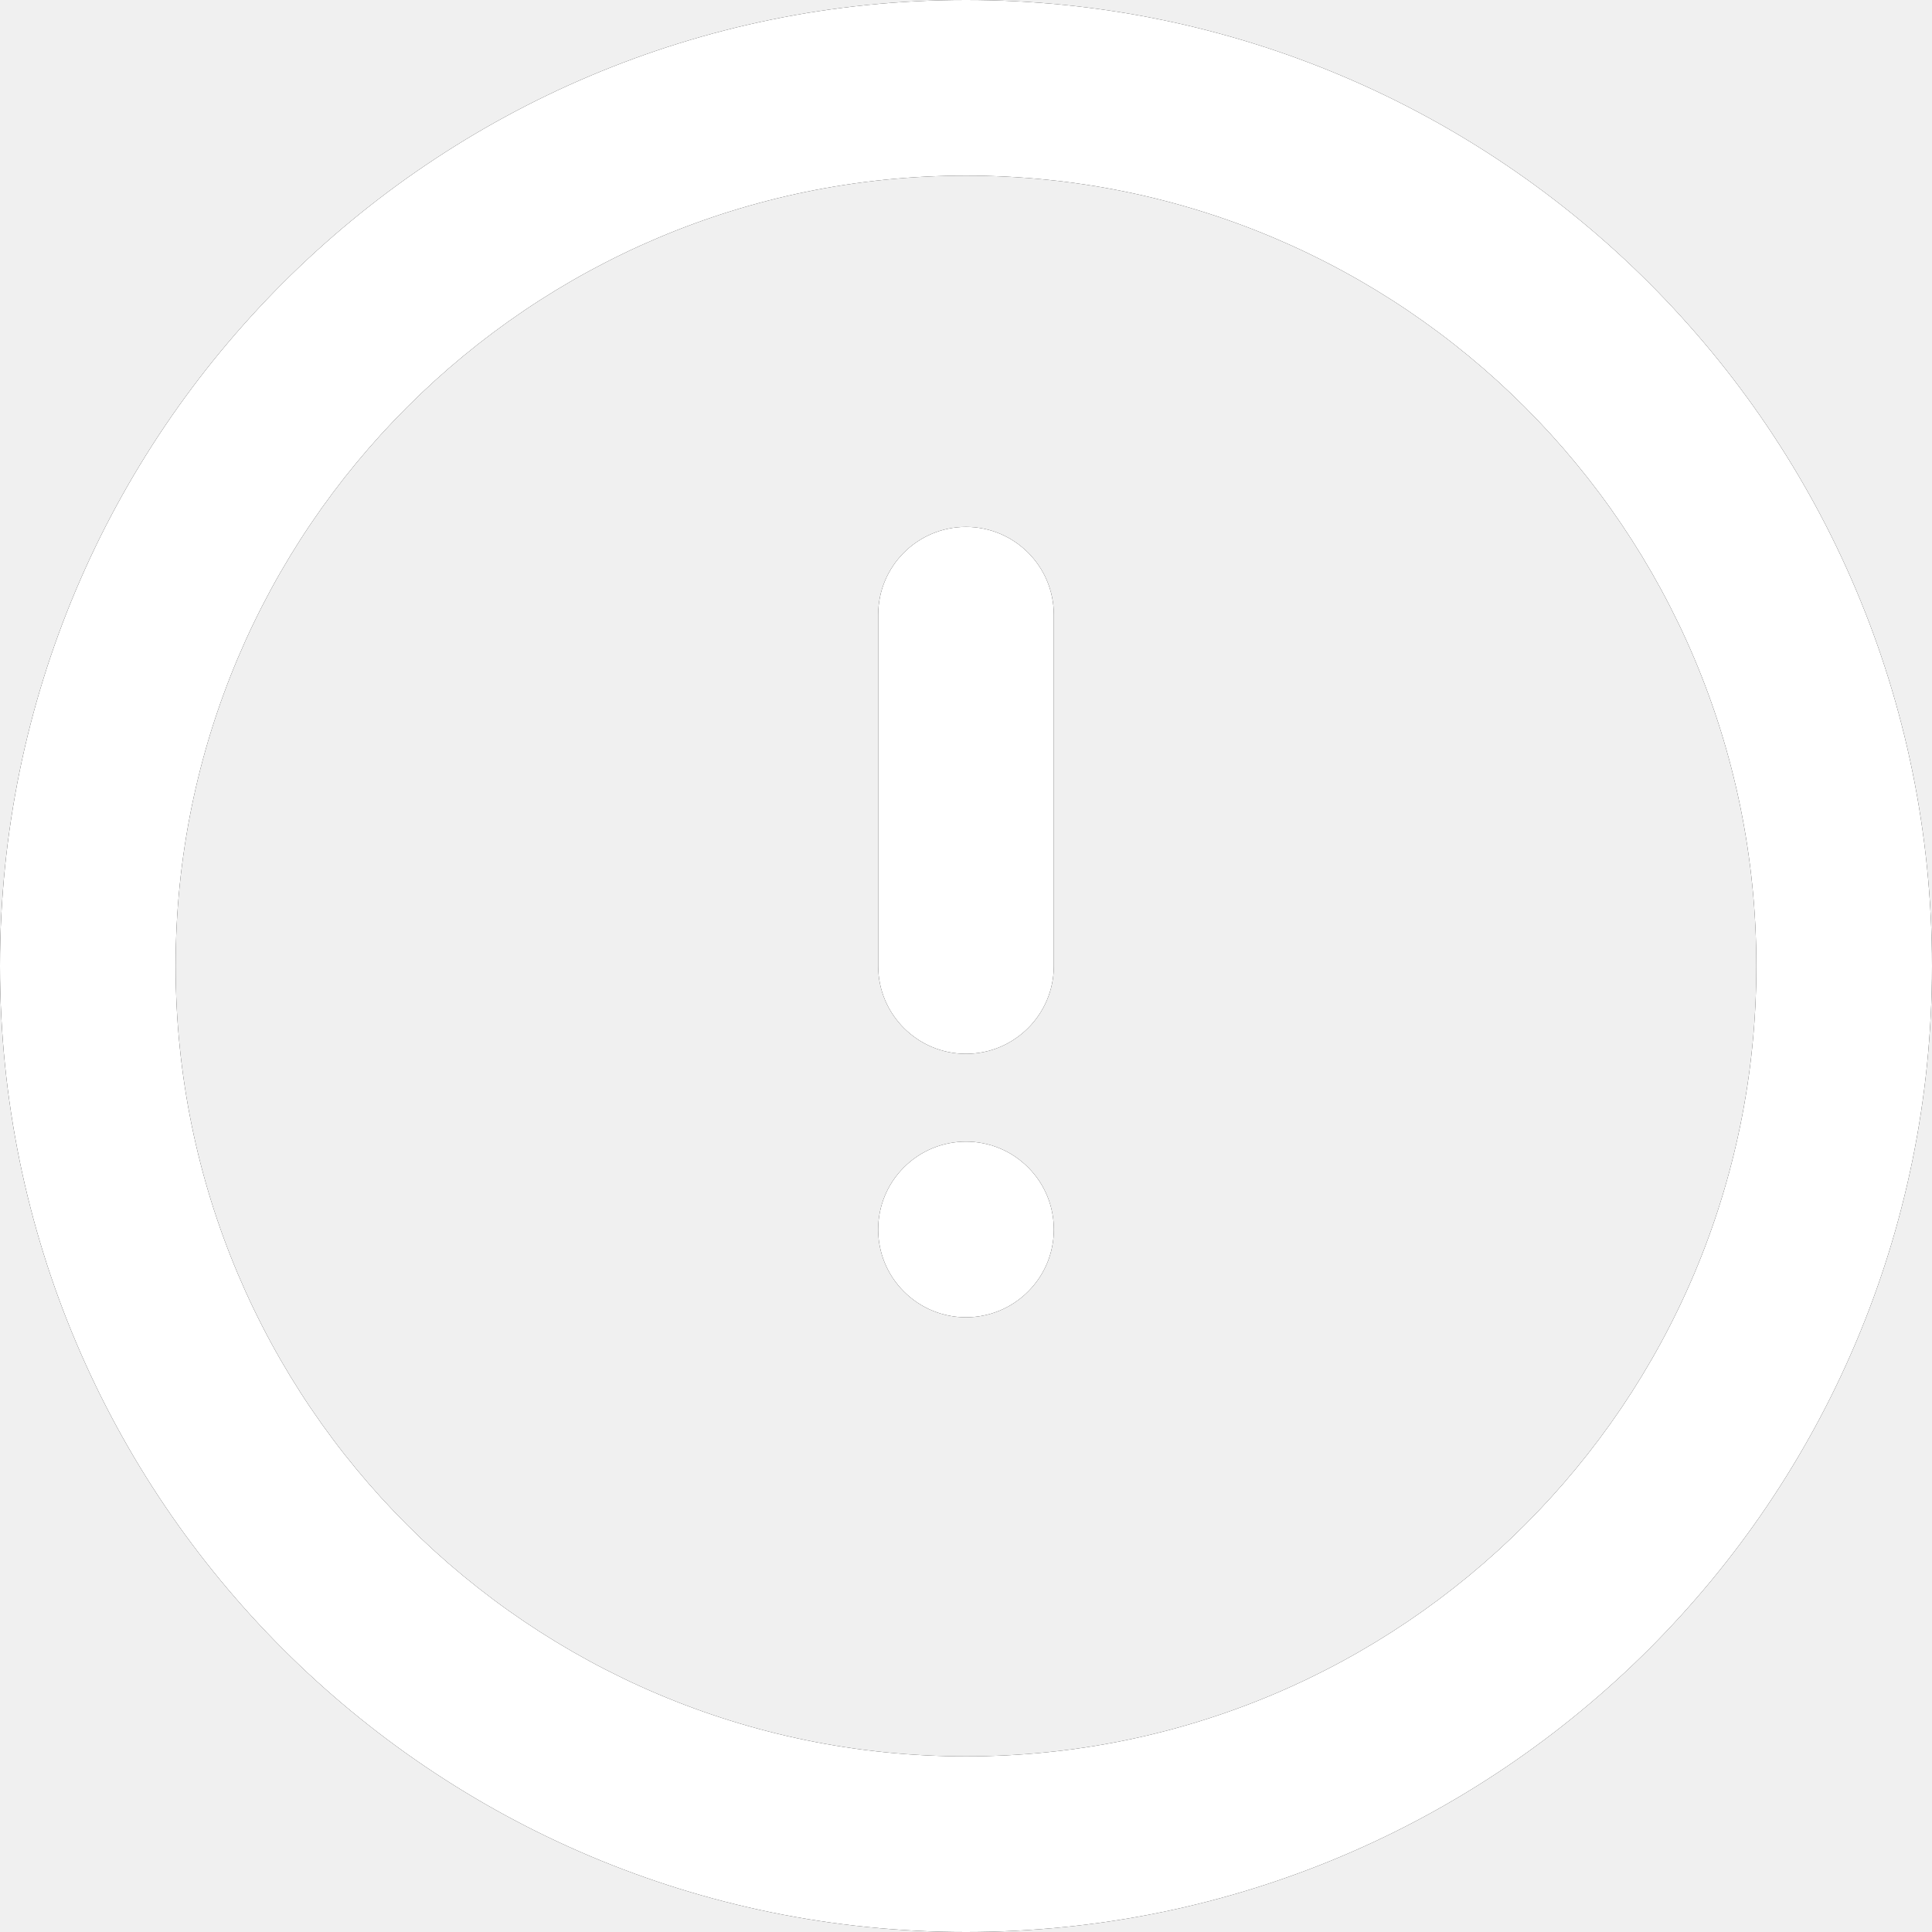
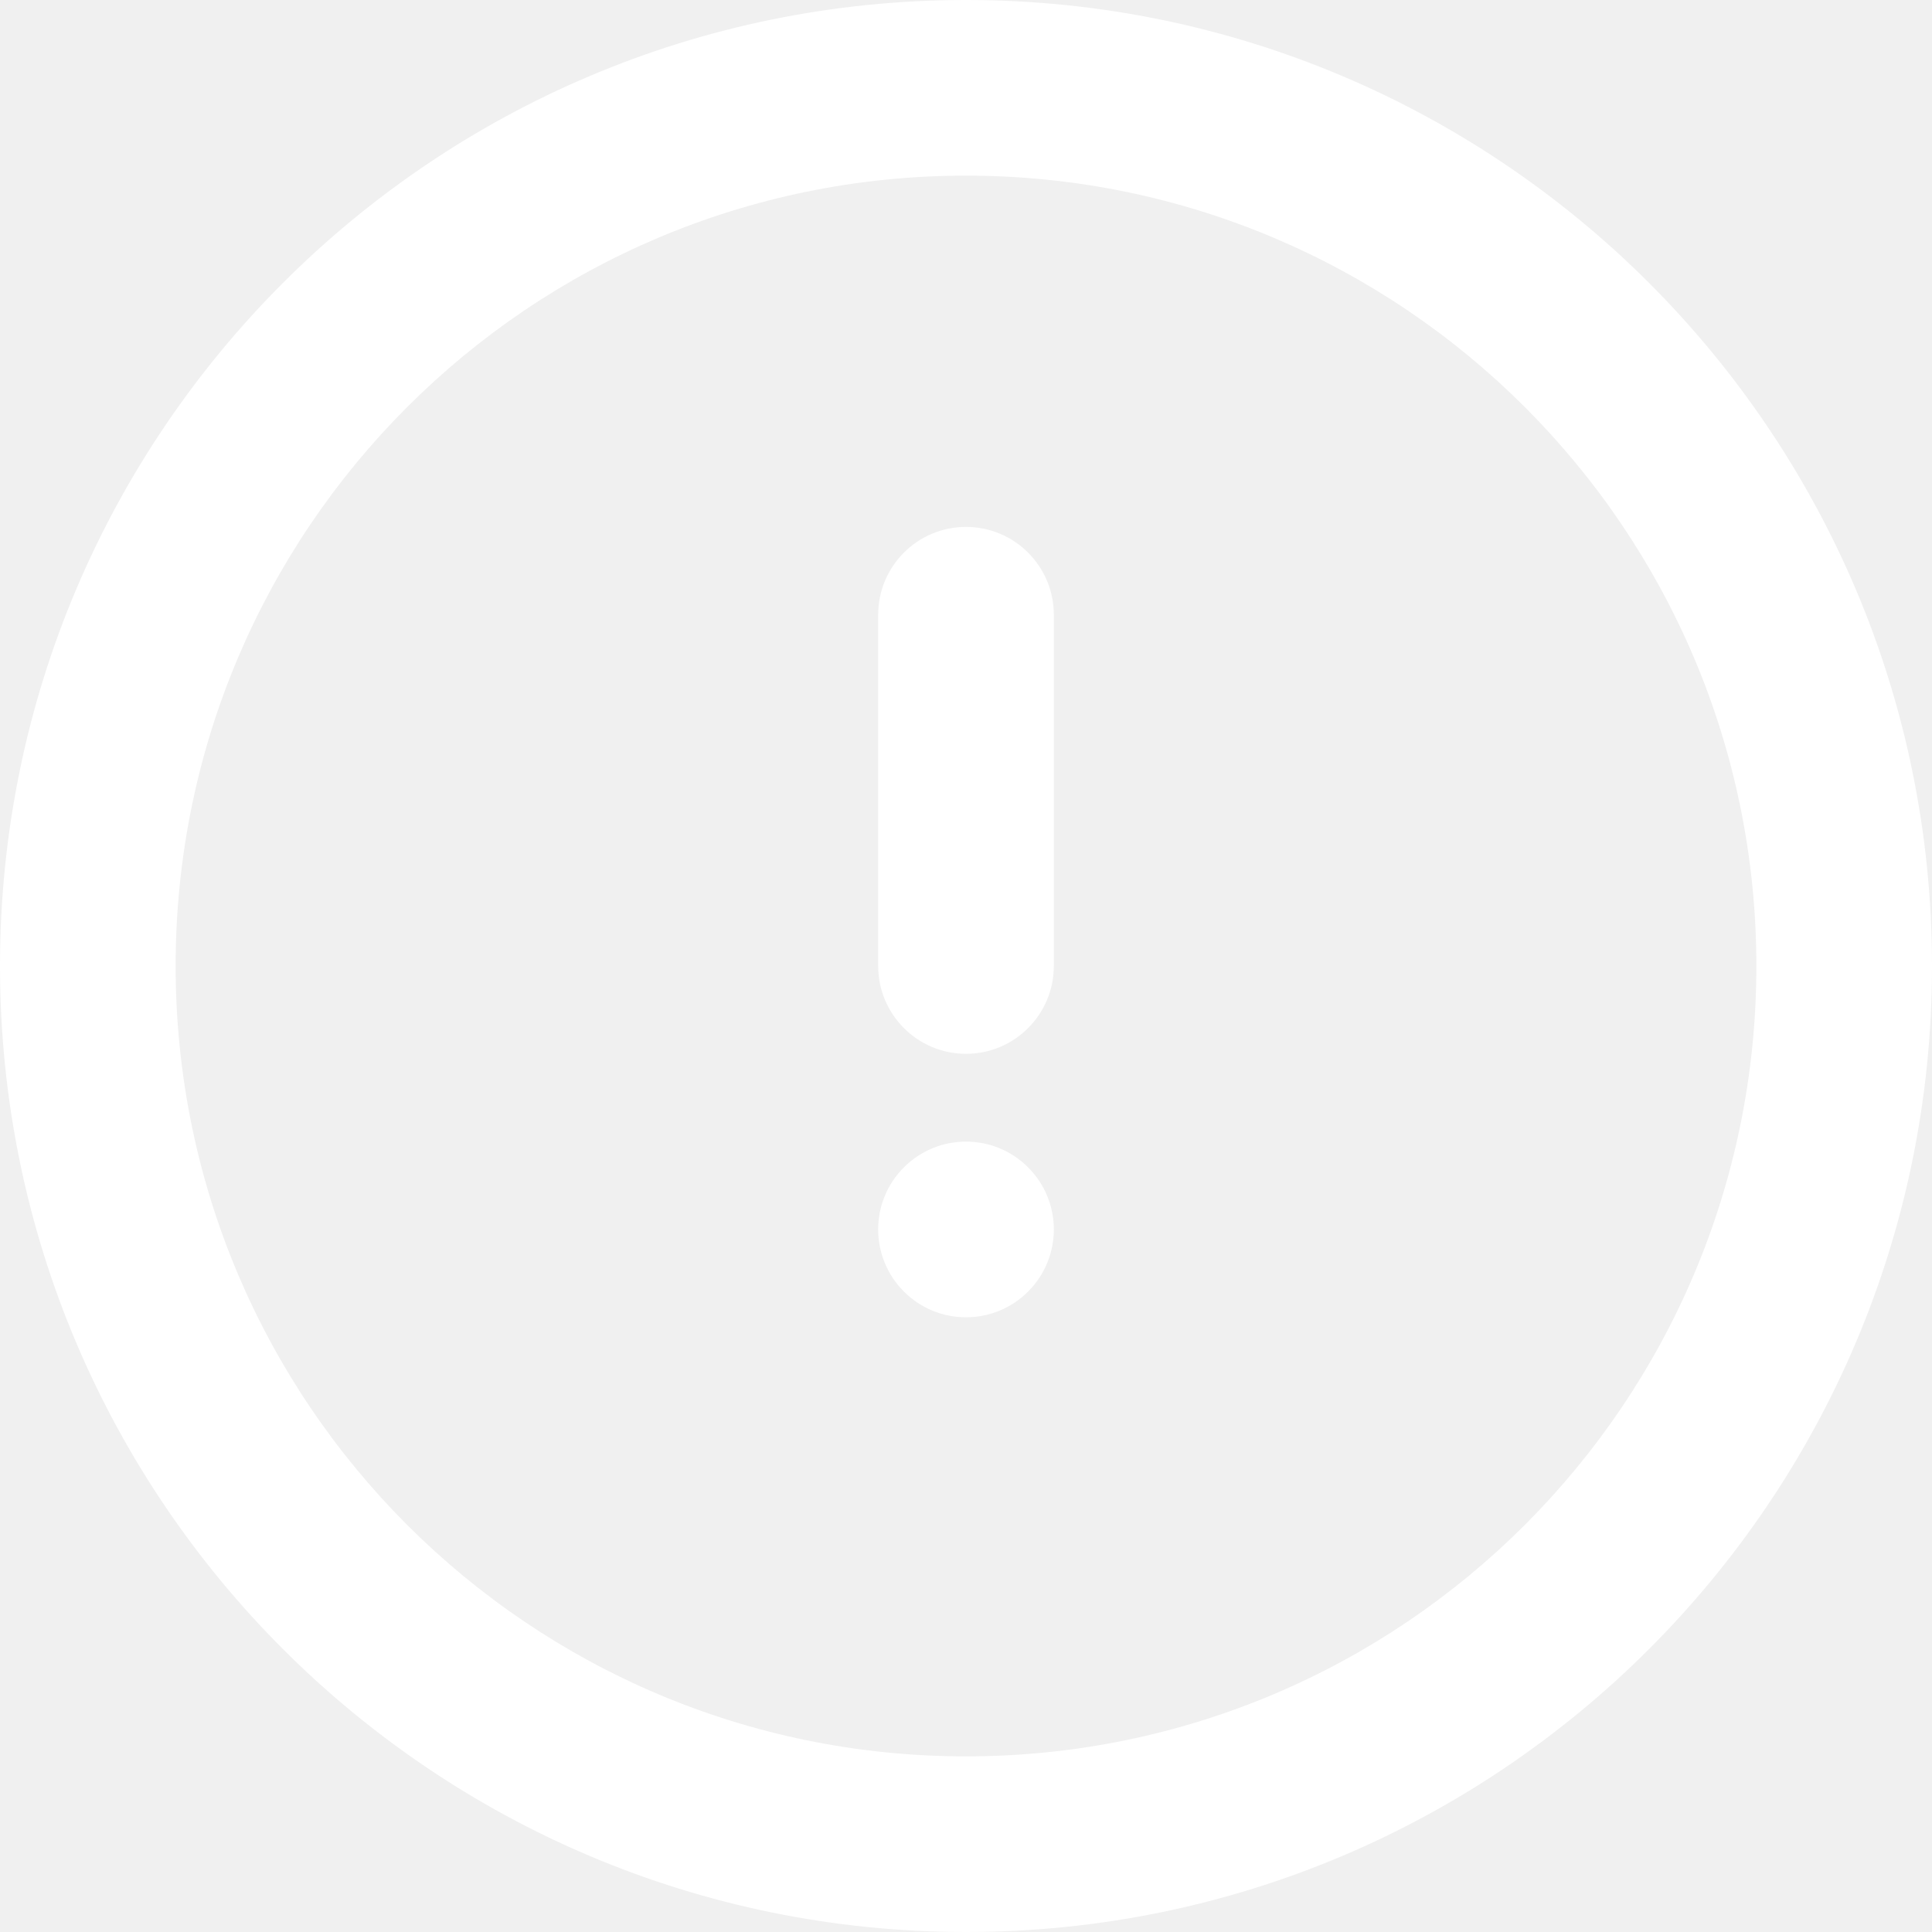
<svg xmlns="http://www.w3.org/2000/svg" xmlns:xlink="http://www.w3.org/1999/xlink" width="22px" height="22px" viewBox="0 0 22 22" version="1.1">
  <defs>
    <path d="M11,22 C4.925,22 0,17.075 0,11 C0,4.925 4.925,0 11,0 C17.075,0 22,4.925 22,11 C22,17.075 17.075,22 11,22 Z M11,20 C15.971,20 20,15.971 20,11 C20,6.029 15.971,2 11,2 C6.029,2 2,6.029 2,11 C2,15.971 6.029,20 11,20 Z M10,7 C10,6.448 10.448,6 11,6 C11.552,6 12,6.448 12,7 L12,11 C12,11.552 11.552,12 11,12 C10.448,12 10,11.552 10,11 L10,7 Z M10.293,14.707 C9.902,14.317 9.902,13.683 10.293,13.293 C10.683,12.902 11.317,12.902 11.707,13.293 C12.098,13.683 12.098,14.317 11.707,14.707 C11.317,15.098 10.683,15.098 10.293,14.707 Z" id="path-1" />
  </defs>
  <g id="Symbols" stroke="none" stroke-width="1" fill="none" fill-rule="evenodd">
-     <g id="Alert-message" transform="translate(-16, -7)">
-       <g id="Icons/Alert-circle">
-         <g transform="translate(15, 6)">
-           <g id="alert-circle" transform="translate(1, 1)">
-             <mask id="mask-2" fill="white">
-               <use xlink:href="#path-1" />
-             </mask>
-             <use id="Combined-Shape" fill="#000000" fill-rule="nonzero" xlink:href="#path-1" />
-             <g id="Colors/BG/White_Dashboard-Card-BG" mask="url(#mask-2)" fill="#FFFFFF">
-               <g transform="translate(-1, -1)" id="Rectangle-2">
-                 <rect x="0" y="0" width="24" height="24" />
-               </g>
-             </g>
-           </g>
-         </g>
+     <g id="Icons/Alert-circle" transform="translate(-1, -1)">
+       <g id="alert-circle" transform="translate(1, 1)">
+         <mask id="mask-2" fill="white">
+           <use xlink:href="#path-1" />
+         </mask>
+         <use id="AlertCircle" fill="#FFFFFF" fill-rule="nonzero" xlink:href="#path-1" />
      </g>
    </g>
  </g>
</svg>
